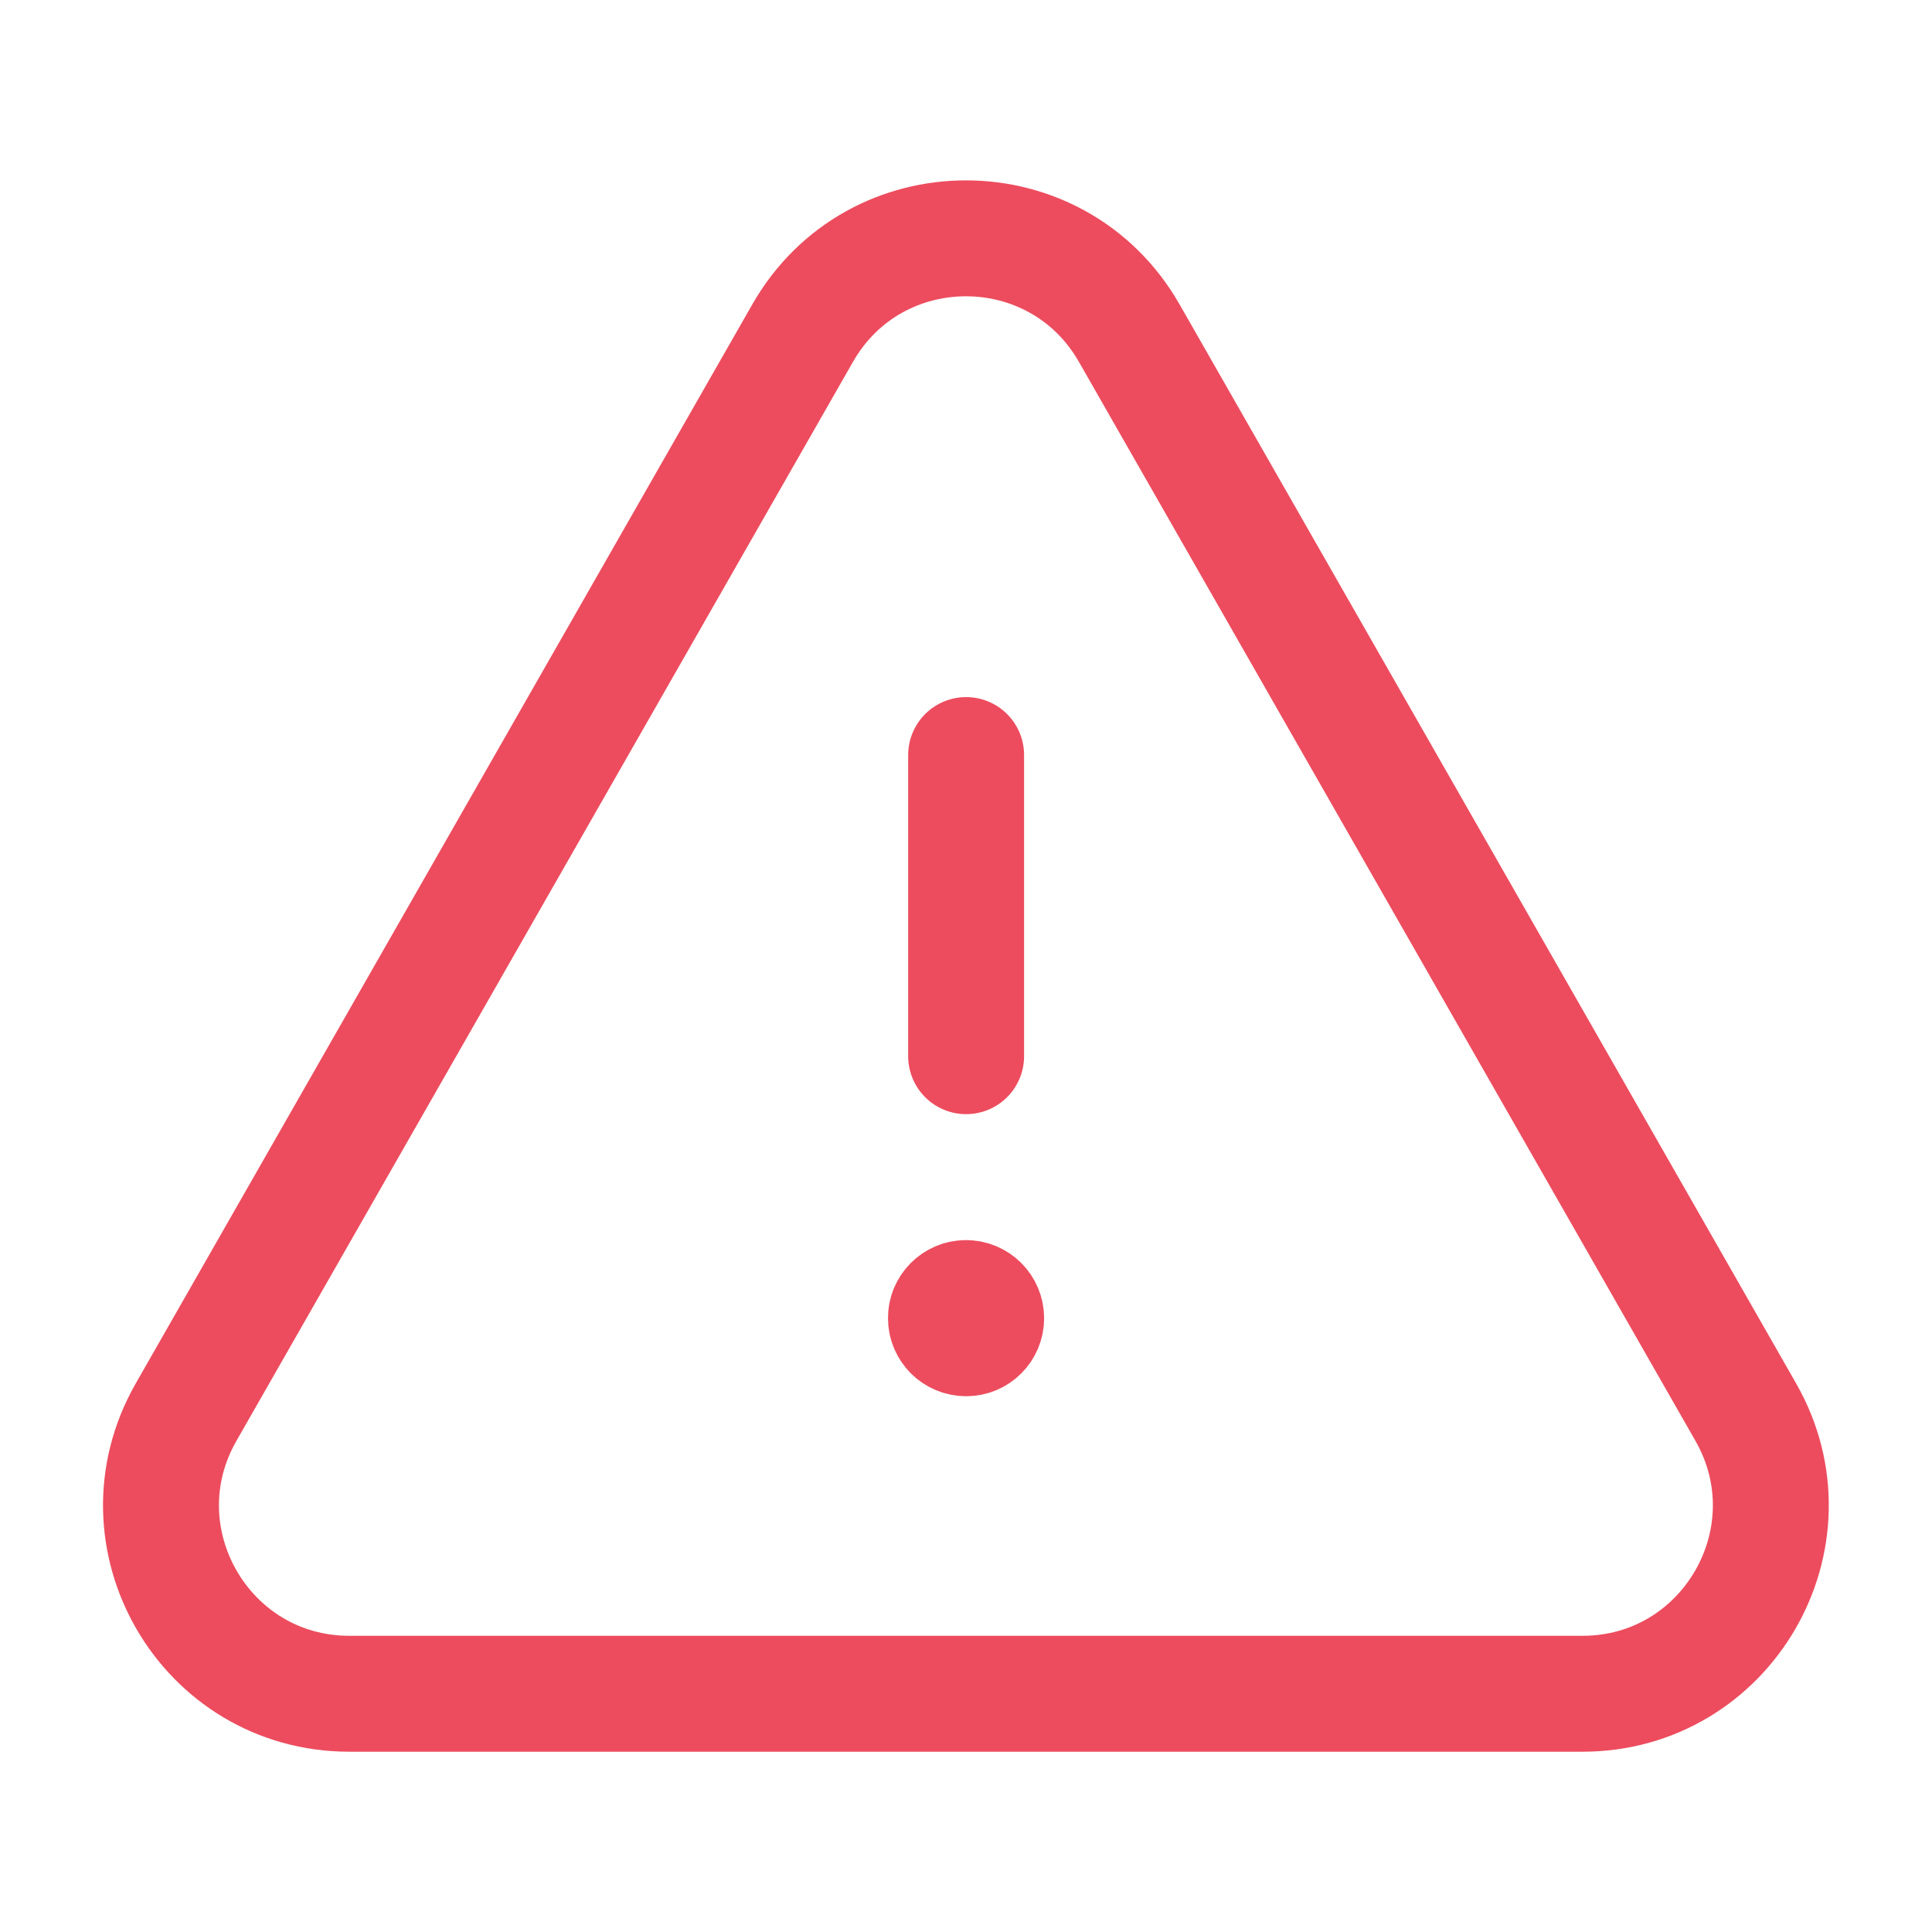
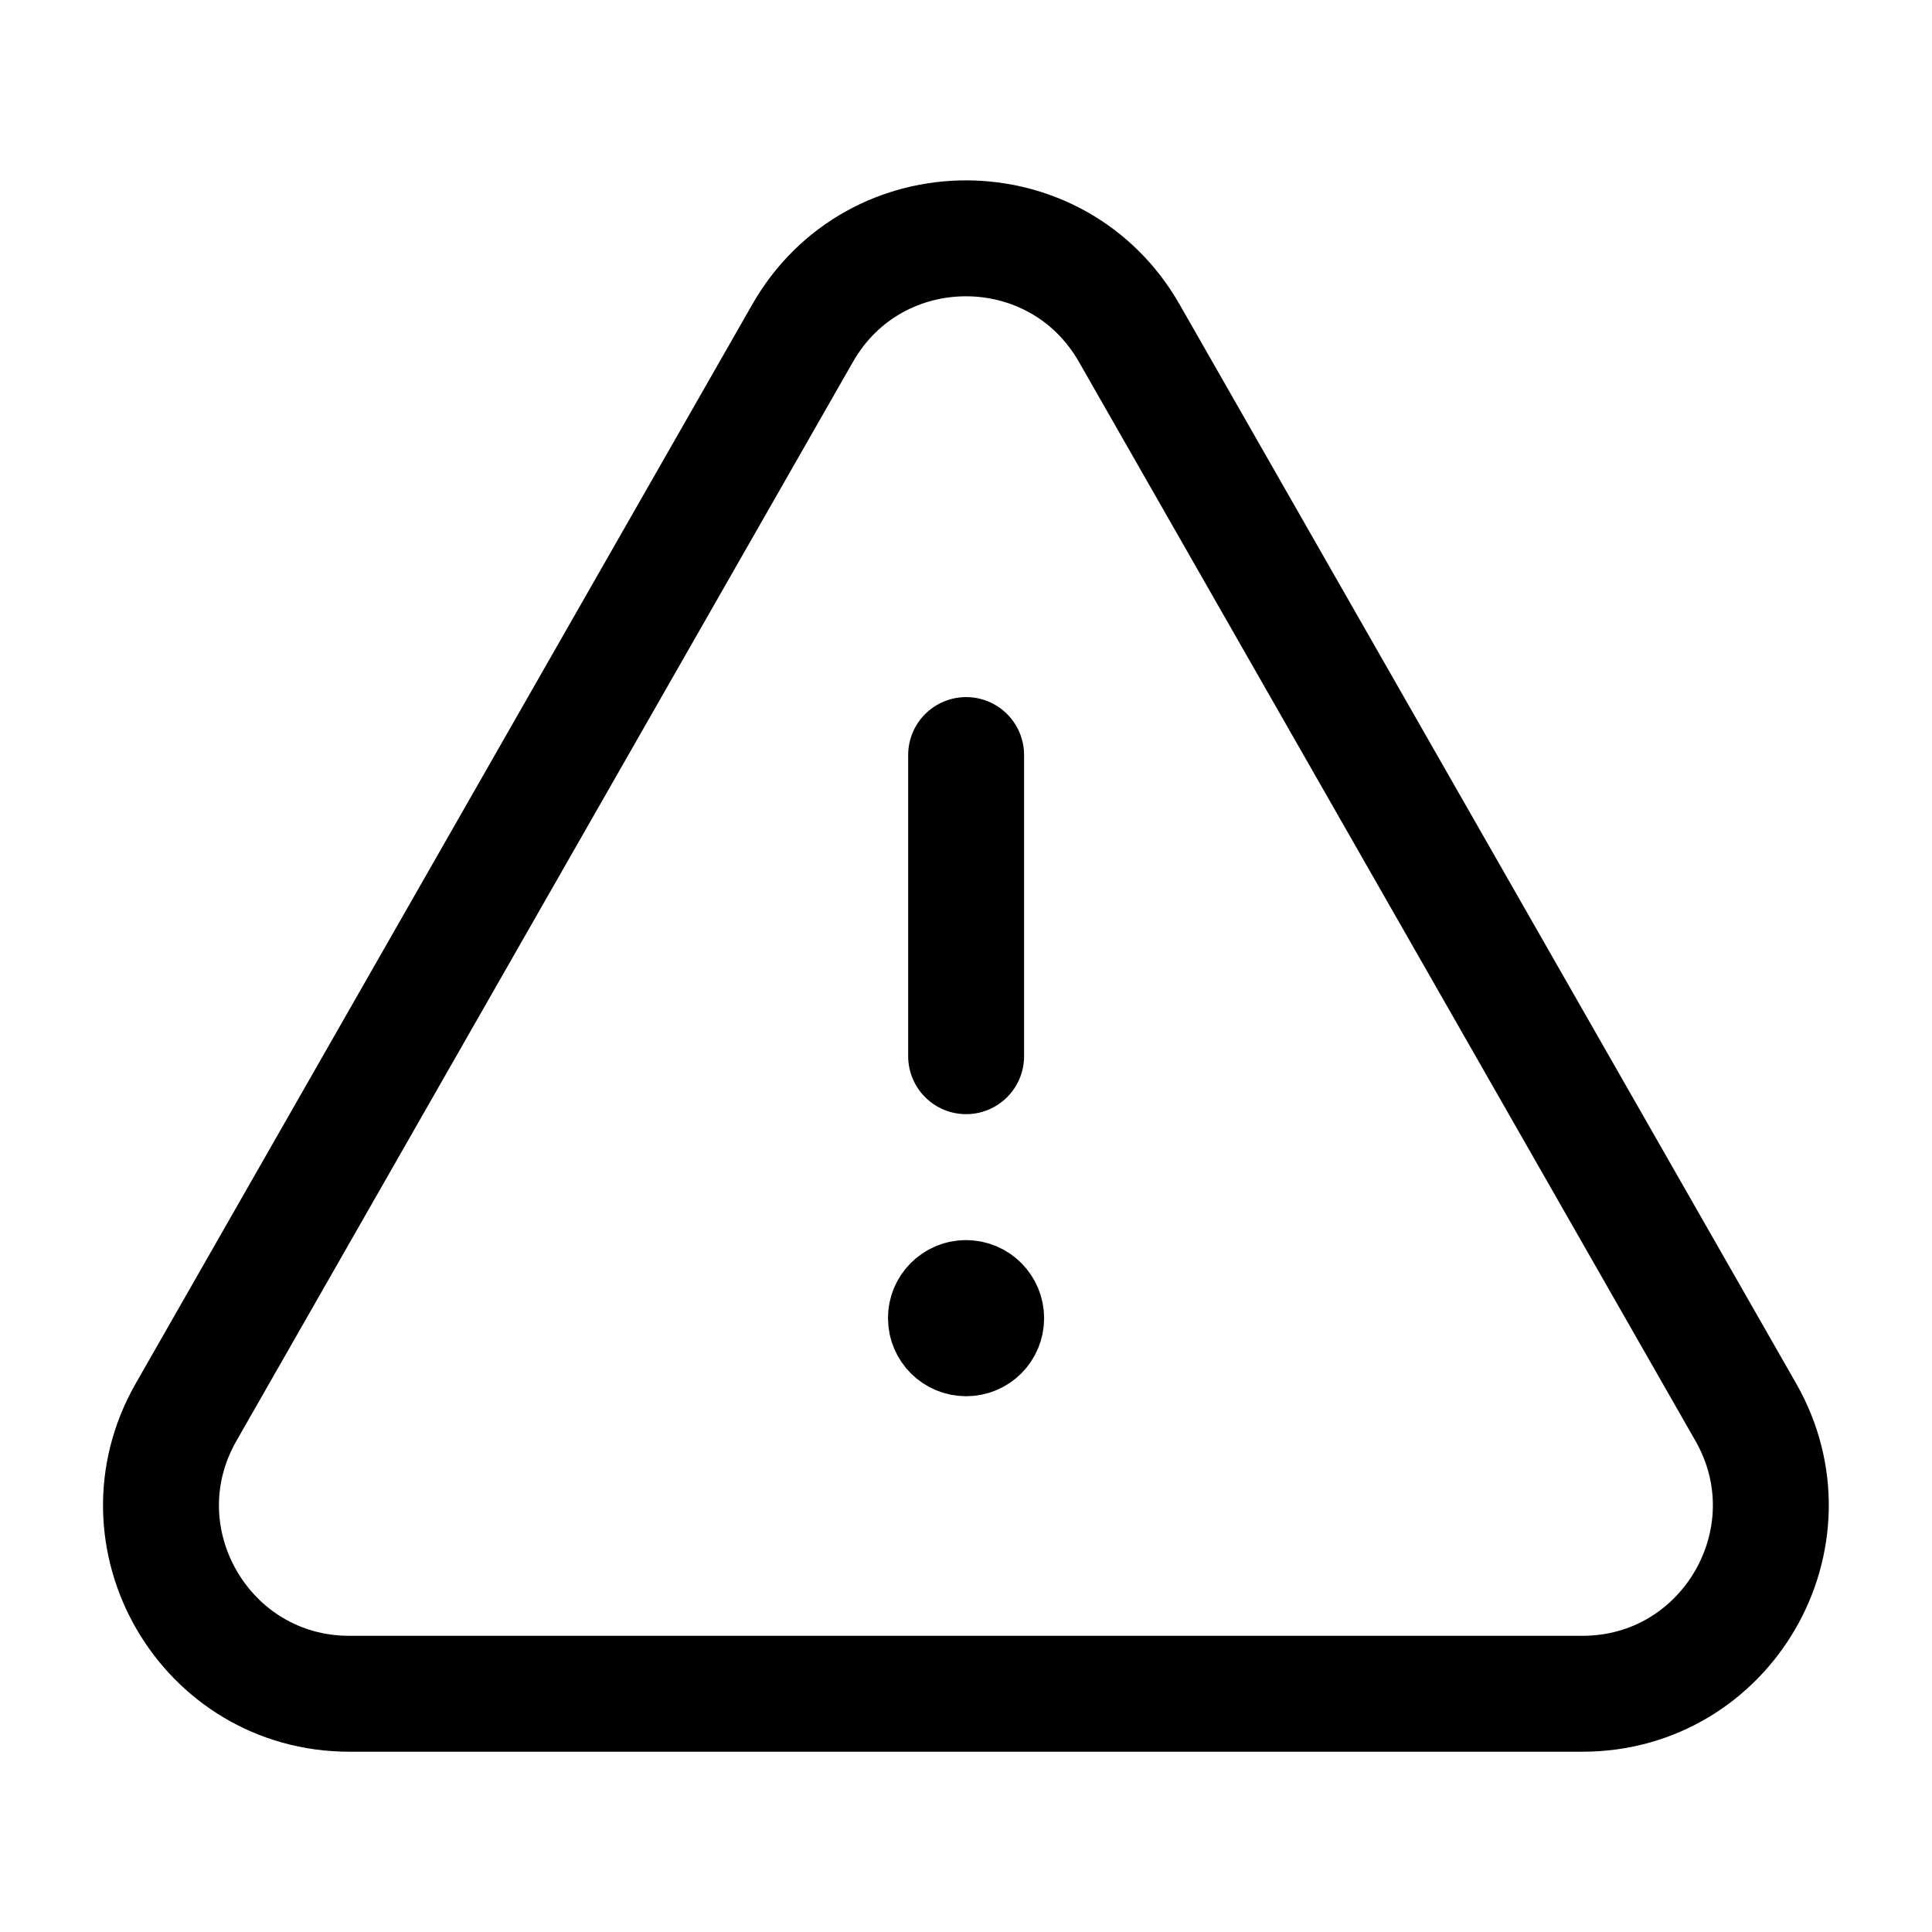
<svg xmlns="http://www.w3.org/2000/svg" width="16" height="16" viewBox="0 0 16 16" fill="none">
-   <path d="M8.001 8.747V6.253" stroke="#ED4C5E" stroke-width="0.96" stroke-linecap="round" stroke-linejoin="round" />
-   <path d="M8 10.75C7.908 10.75 7.833 10.825 7.834 10.917C7.834 11.009 7.909 11.083 8.001 11.083C8.093 11.083 8.167 11.009 8.167 10.917C8.167 10.825 8.093 10.75 8 10.75" stroke="#ED4C5E" stroke-width="0.96" stroke-linecap="round" stroke-linejoin="round" />
-   <path fill-rule="evenodd" clip-rule="evenodd" d="M9.352 2.759L14.458 11.695C15.051 12.734 14.301 14.027 13.105 14.027H2.893C1.697 14.027 0.947 12.734 1.541 11.695L6.647 2.759C7.245 1.712 8.754 1.712 9.352 2.759Z" stroke="#ED4C5E" stroke-width="0.96" stroke-linecap="round" stroke-linejoin="round" />
+   <path d="M8.001 8.747V6.253" stroke="currentColor" stroke-width="0.96" stroke-linecap="round" stroke-linejoin="round" />
+   <path d="M8 10.75C7.908 10.75 7.833 10.825 7.834 10.917C7.834 11.009 7.909 11.083 8.001 11.083C8.093 11.083 8.167 11.009 8.167 10.917C8.167 10.825 8.093 10.75 8 10.75" stroke="currentColor" stroke-width="0.96" stroke-linecap="round" stroke-linejoin="round" />
+   <path fill-rule="evenodd" clip-rule="evenodd" d="M9.352 2.759L14.458 11.695C15.051 12.734 14.301 14.027 13.105 14.027H2.893C1.697 14.027 0.947 12.734 1.541 11.695L6.647 2.759C7.245 1.712 8.754 1.712 9.352 2.759Z" stroke="currentColor" stroke-width="0.96" stroke-linecap="round" stroke-linejoin="round" />
</svg>
